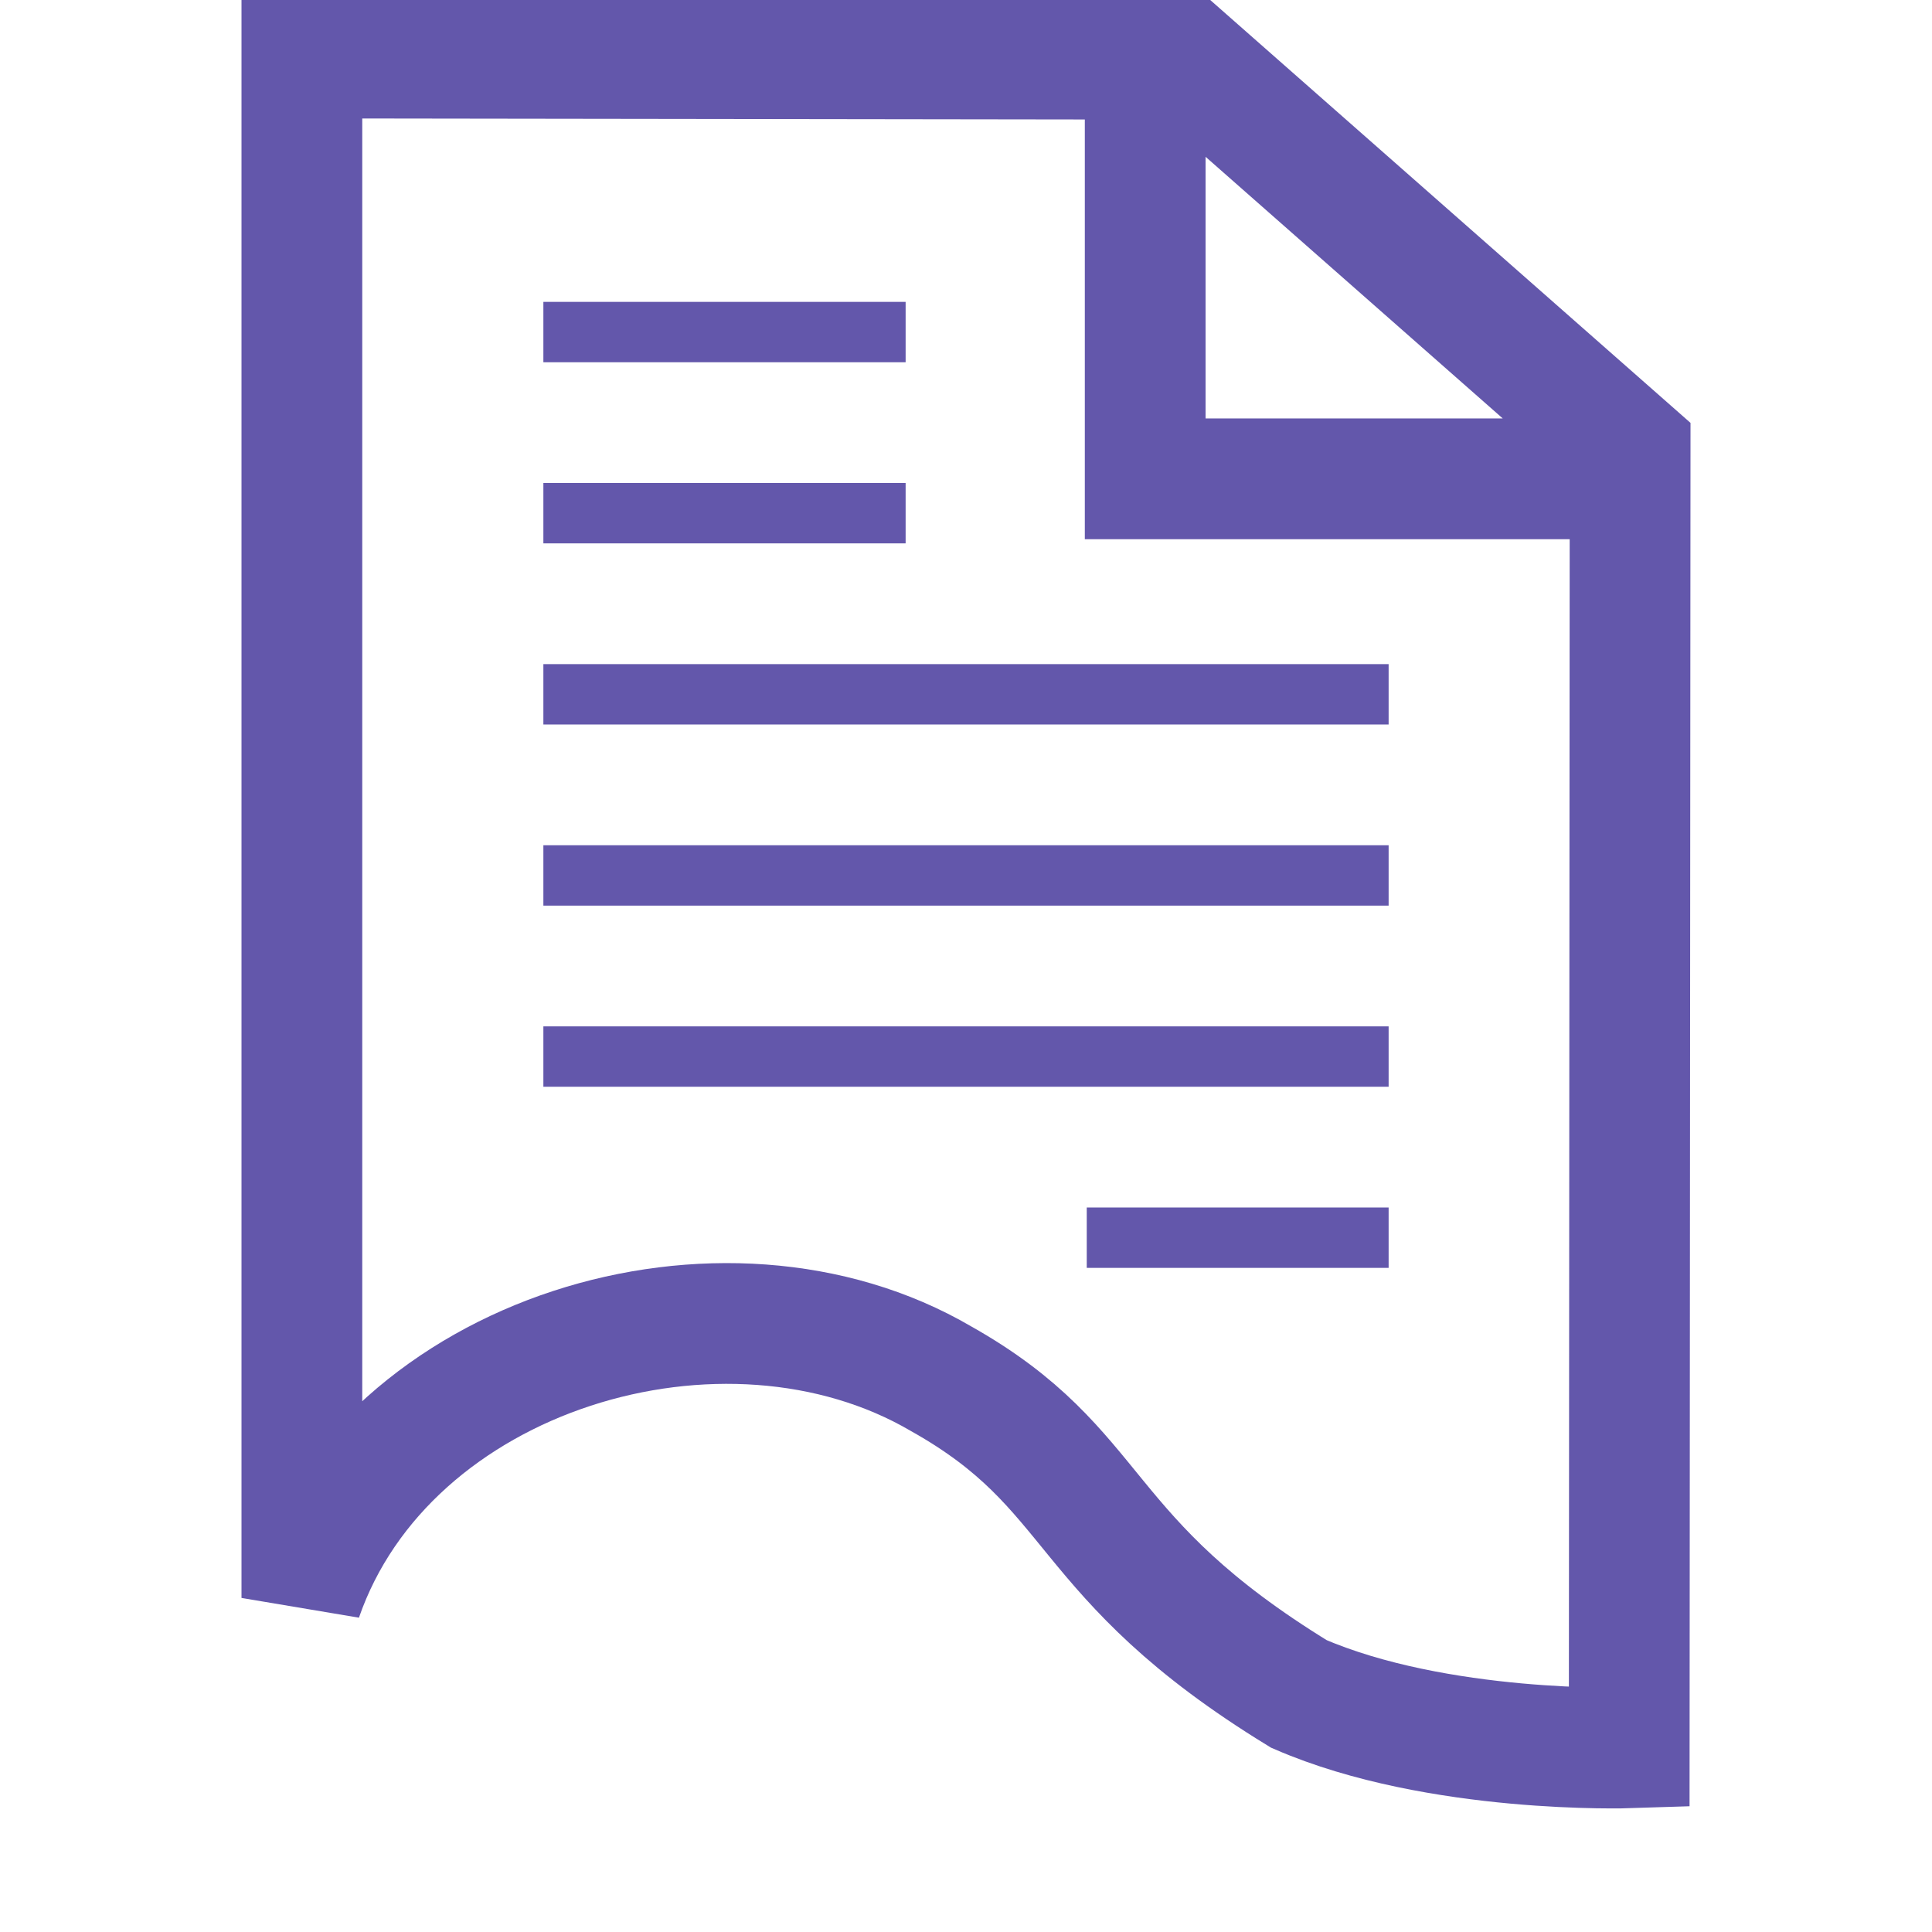
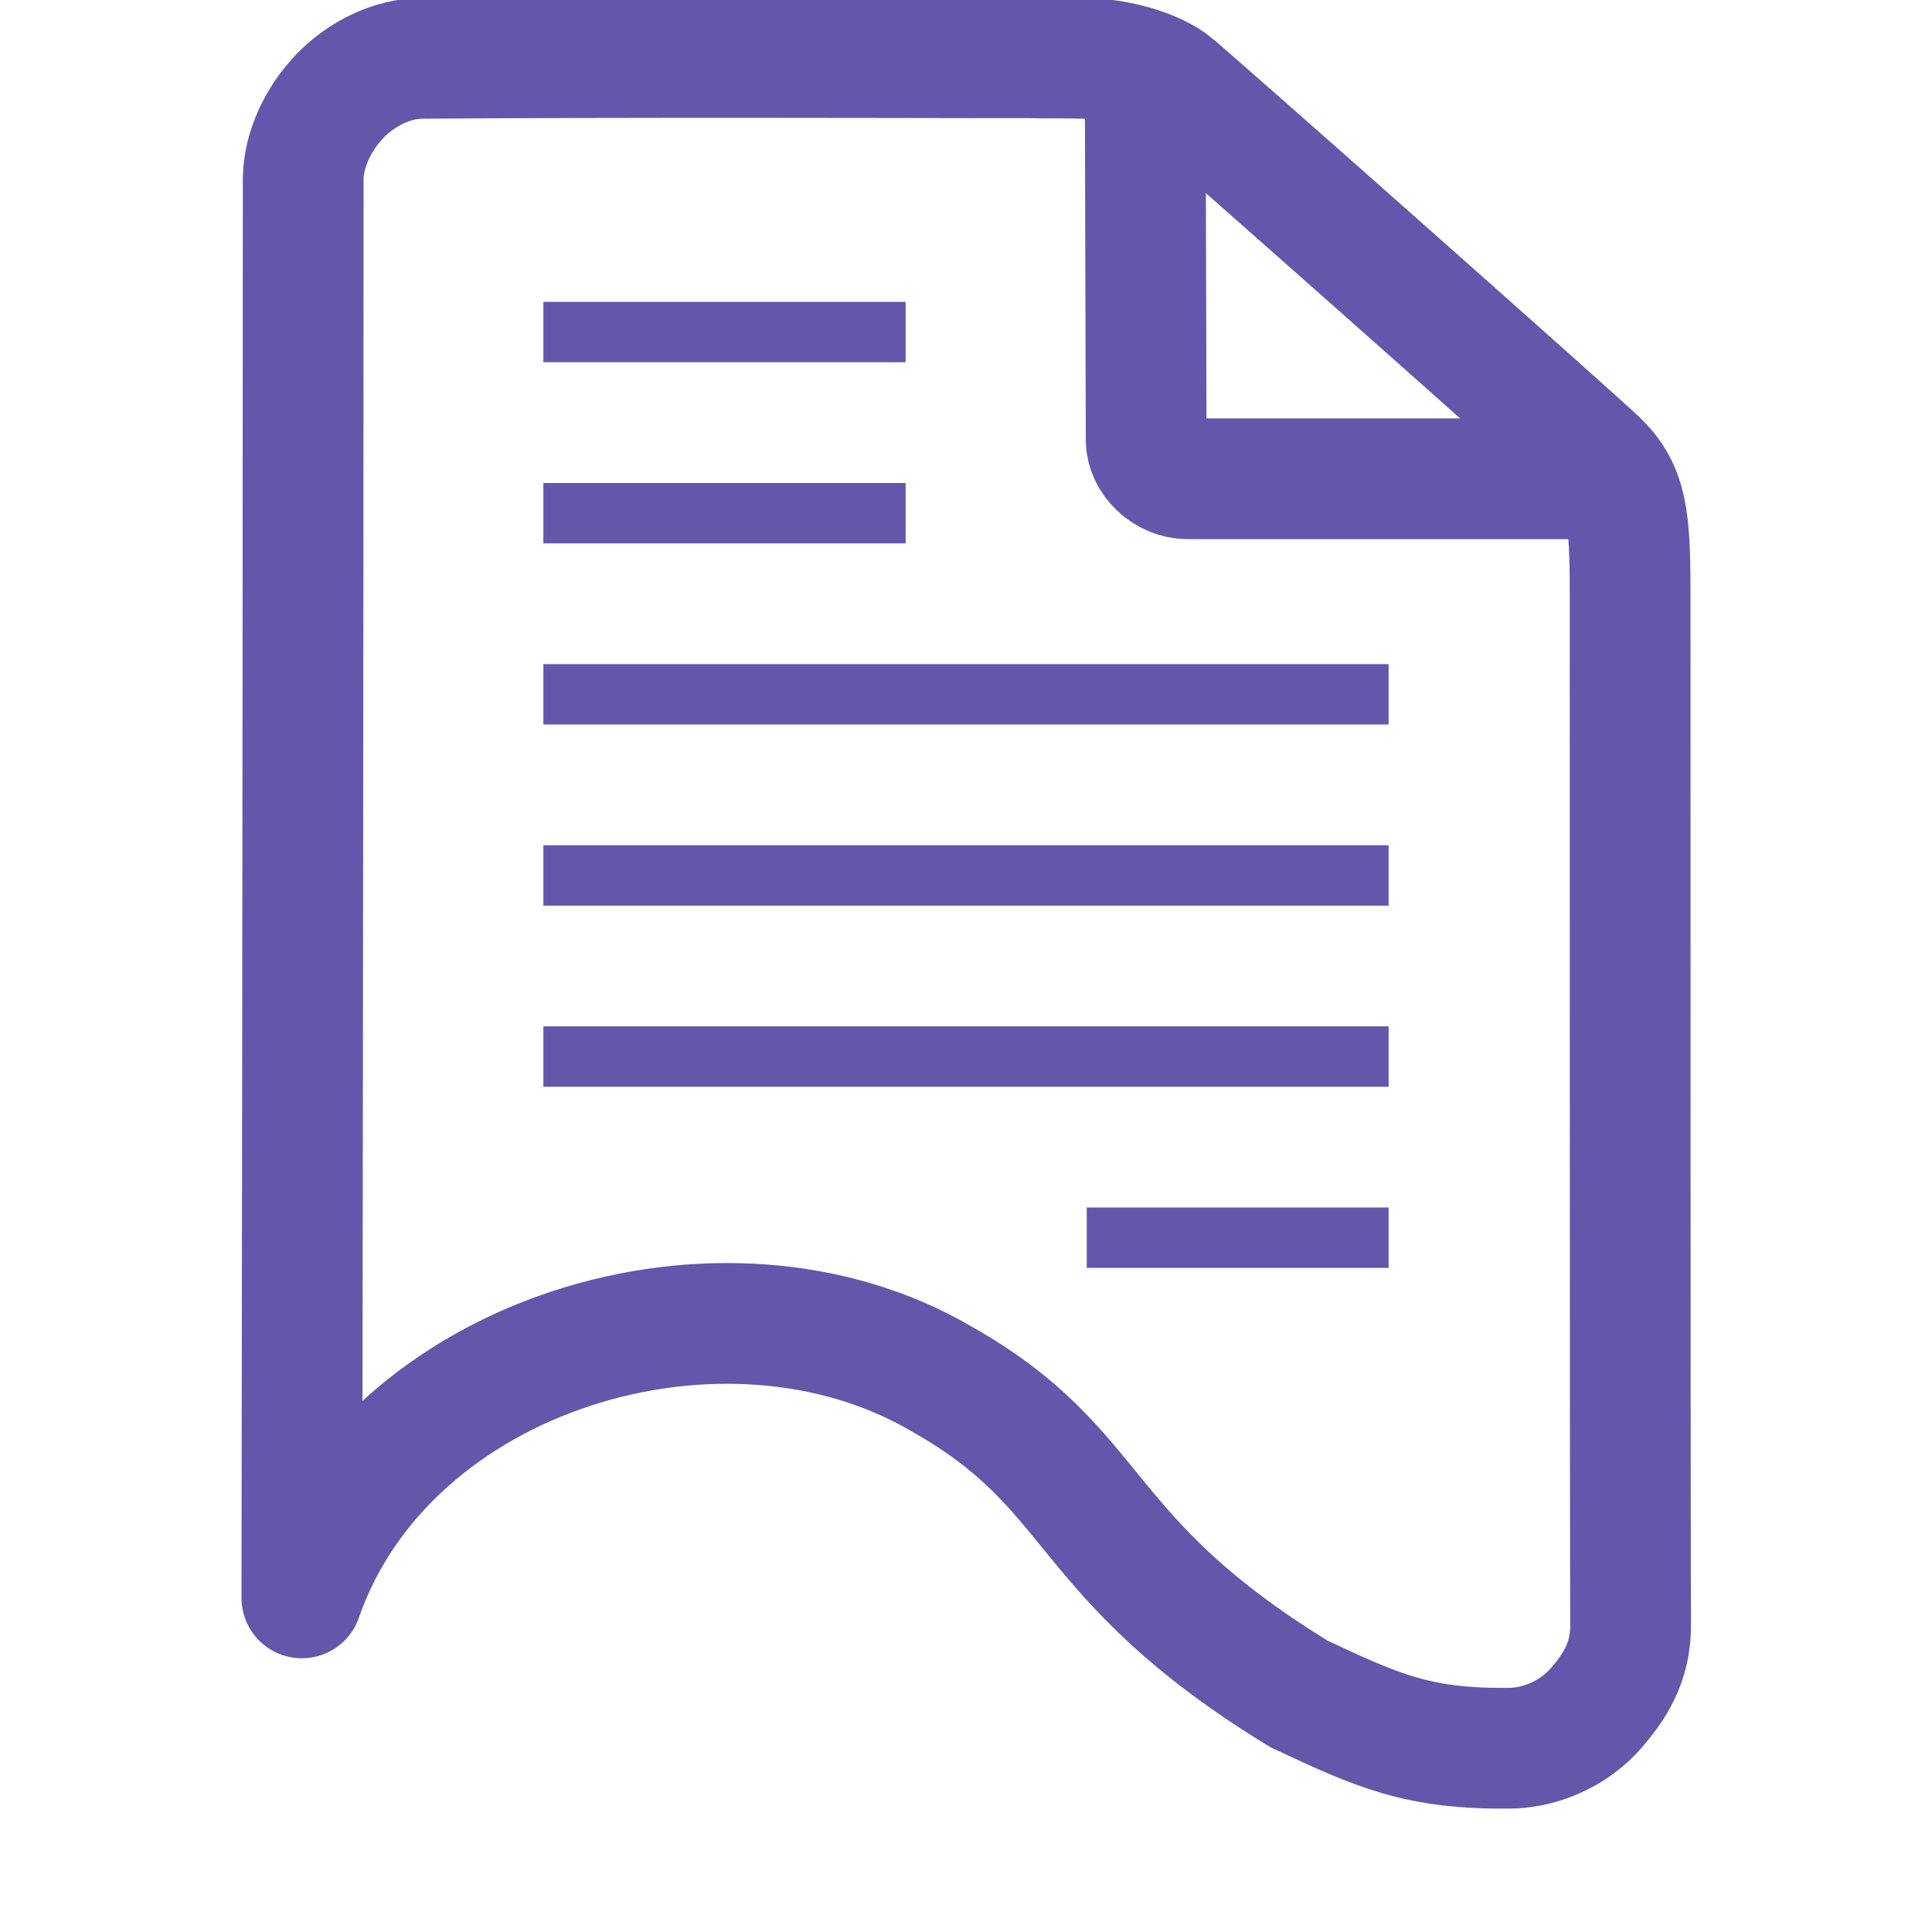
<svg xmlns="http://www.w3.org/2000/svg" width="32" height="32" version="1.1">
  <g transform="translate(0 -1004.4)" fill="none" stroke="#6357ab">
-     <path d="m18.968 1005.6v6.731h7.47m-21.438-6.97v25.506c1.41-4.076 6.99-5.738 10.589-3.63 2.679 1.506 2.216 2.949 5.925 5.22 2.303 0.999 5.471 0.893 5.471 0.893l0.015-21.494-7.354-6.475z" stroke-width="2" />
+     <path d="m18.968 1005.6s0.016 5.657 0.016 6.083c2.8e-5 0.335 0.322 0.647 0.688 0.647 0.508 7e-4 6.766 0 6.766 0m-20.807-6.338c-0.35 0.357-0.609 0.885-0.609 1.384 0 8.003-0.022 23.49-0.022 23.49 1.41-4.076 6.99-5.738 10.589-3.63 2.679 1.506 2.216 2.949 5.925 5.22 1.311 0.617 1.978 0.917 3.488 0.9 0.409-0 1.017-0.174 1.451-0.683 0.271-0.319 0.56-0.725 0.555-1.36-0.008-0.948-0.008-16.8-0.008-17.149-0.002-1.176-0.054-1.641-0.5-2.097-0.25-0.256-6.938-6.18-7.1-6.295-0.354-0.253-0.943-0.398-1.447-0.406-0.428-0.01-0.607 0-0.913-0.01-0.291 0-0.659 6e-4 -0.971 3e-4 -0.985-1e-3 -5.721-0.015-9.068 0.01-0.51 0-1.012 0.257-1.369 0.622z" stroke-linejoin="round" stroke-width="2" />
    <g>
      <path d="m9 1009.9h6" />
      <path d="m9 1015.9h14" stroke-width="1" />
      <path d="m9 1012.9h6" />
      <path d="m9 1018.9h14" stroke-width="1" />
      <path d="m9 1021.9h14" stroke-width="1" />
      <path d="m18 1024.9h5" />
    </g>
  </g>
</svg>
